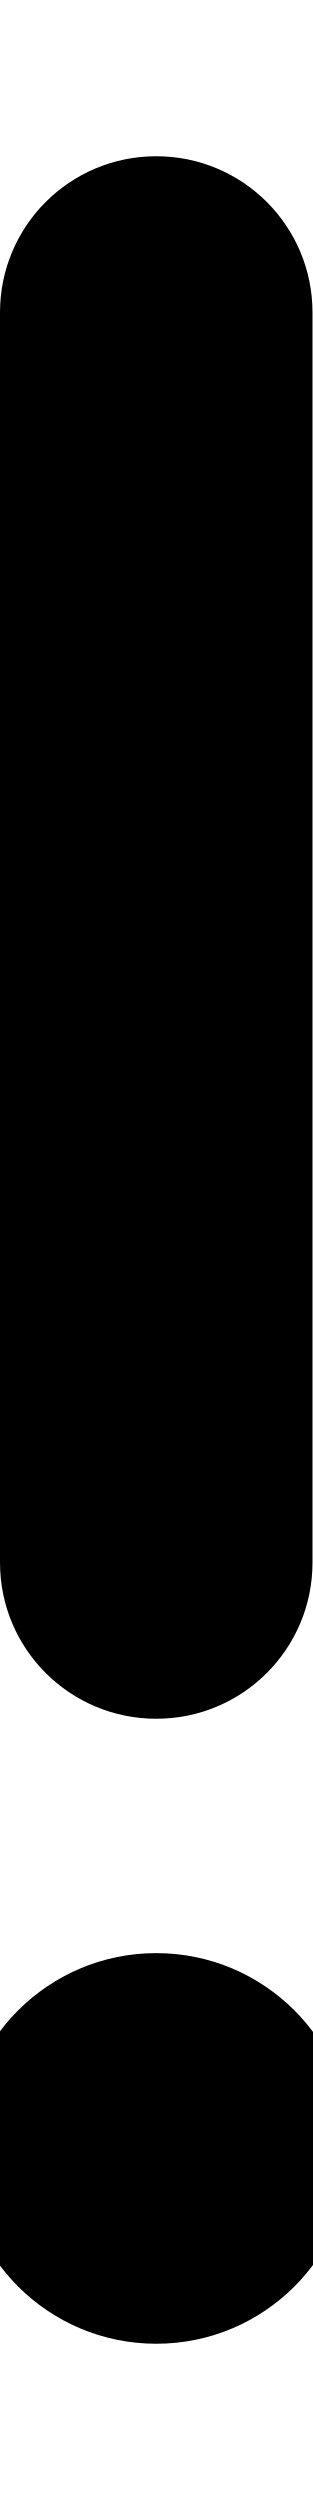
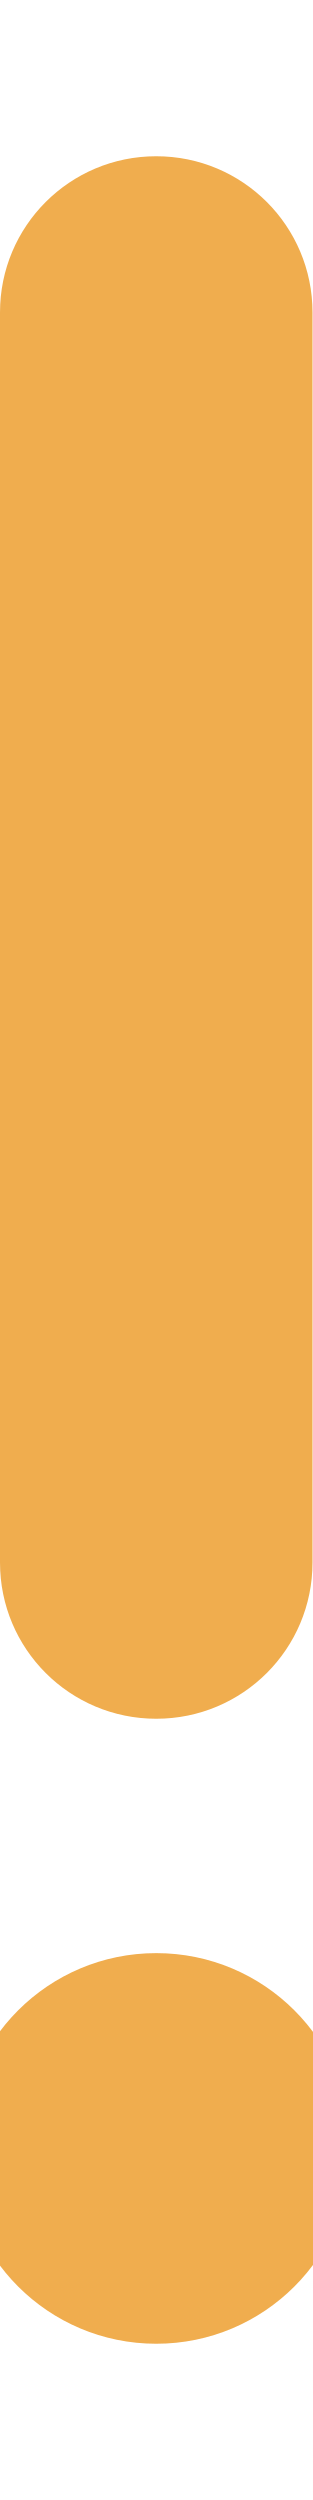
- <svg xmlns="http://www.w3.org/2000/svg" height="1em" viewBox="0 0 64 512" preserveAspectRatio="xMinYMid meet">
-   <path d="M64 64c0-17.7-14.3-32-32-32S0 46.3 0 64V320c0 17.7 14.3 32 32 32s32-14.3 32-32V64zM32 480a40 40 0 1 0 0-80 40 40 0 1 0 0 80z" />
+ <svg xmlns="http://www.w3.org/2000/svg" viewBox="0 0 64 512" preserveAspectRatio="xMinYMid meet">
+   <path fill="#f0ad4e" d="M64 64c0-17.7-14.3-32-32-32S0 46.3 0 64V320c0 17.7 14.3 32 32 32s32-14.3 32-32V64zM32 480a40 40 0 1 0 0-80 40 40 0 1 0 0 80z" />
</svg>
